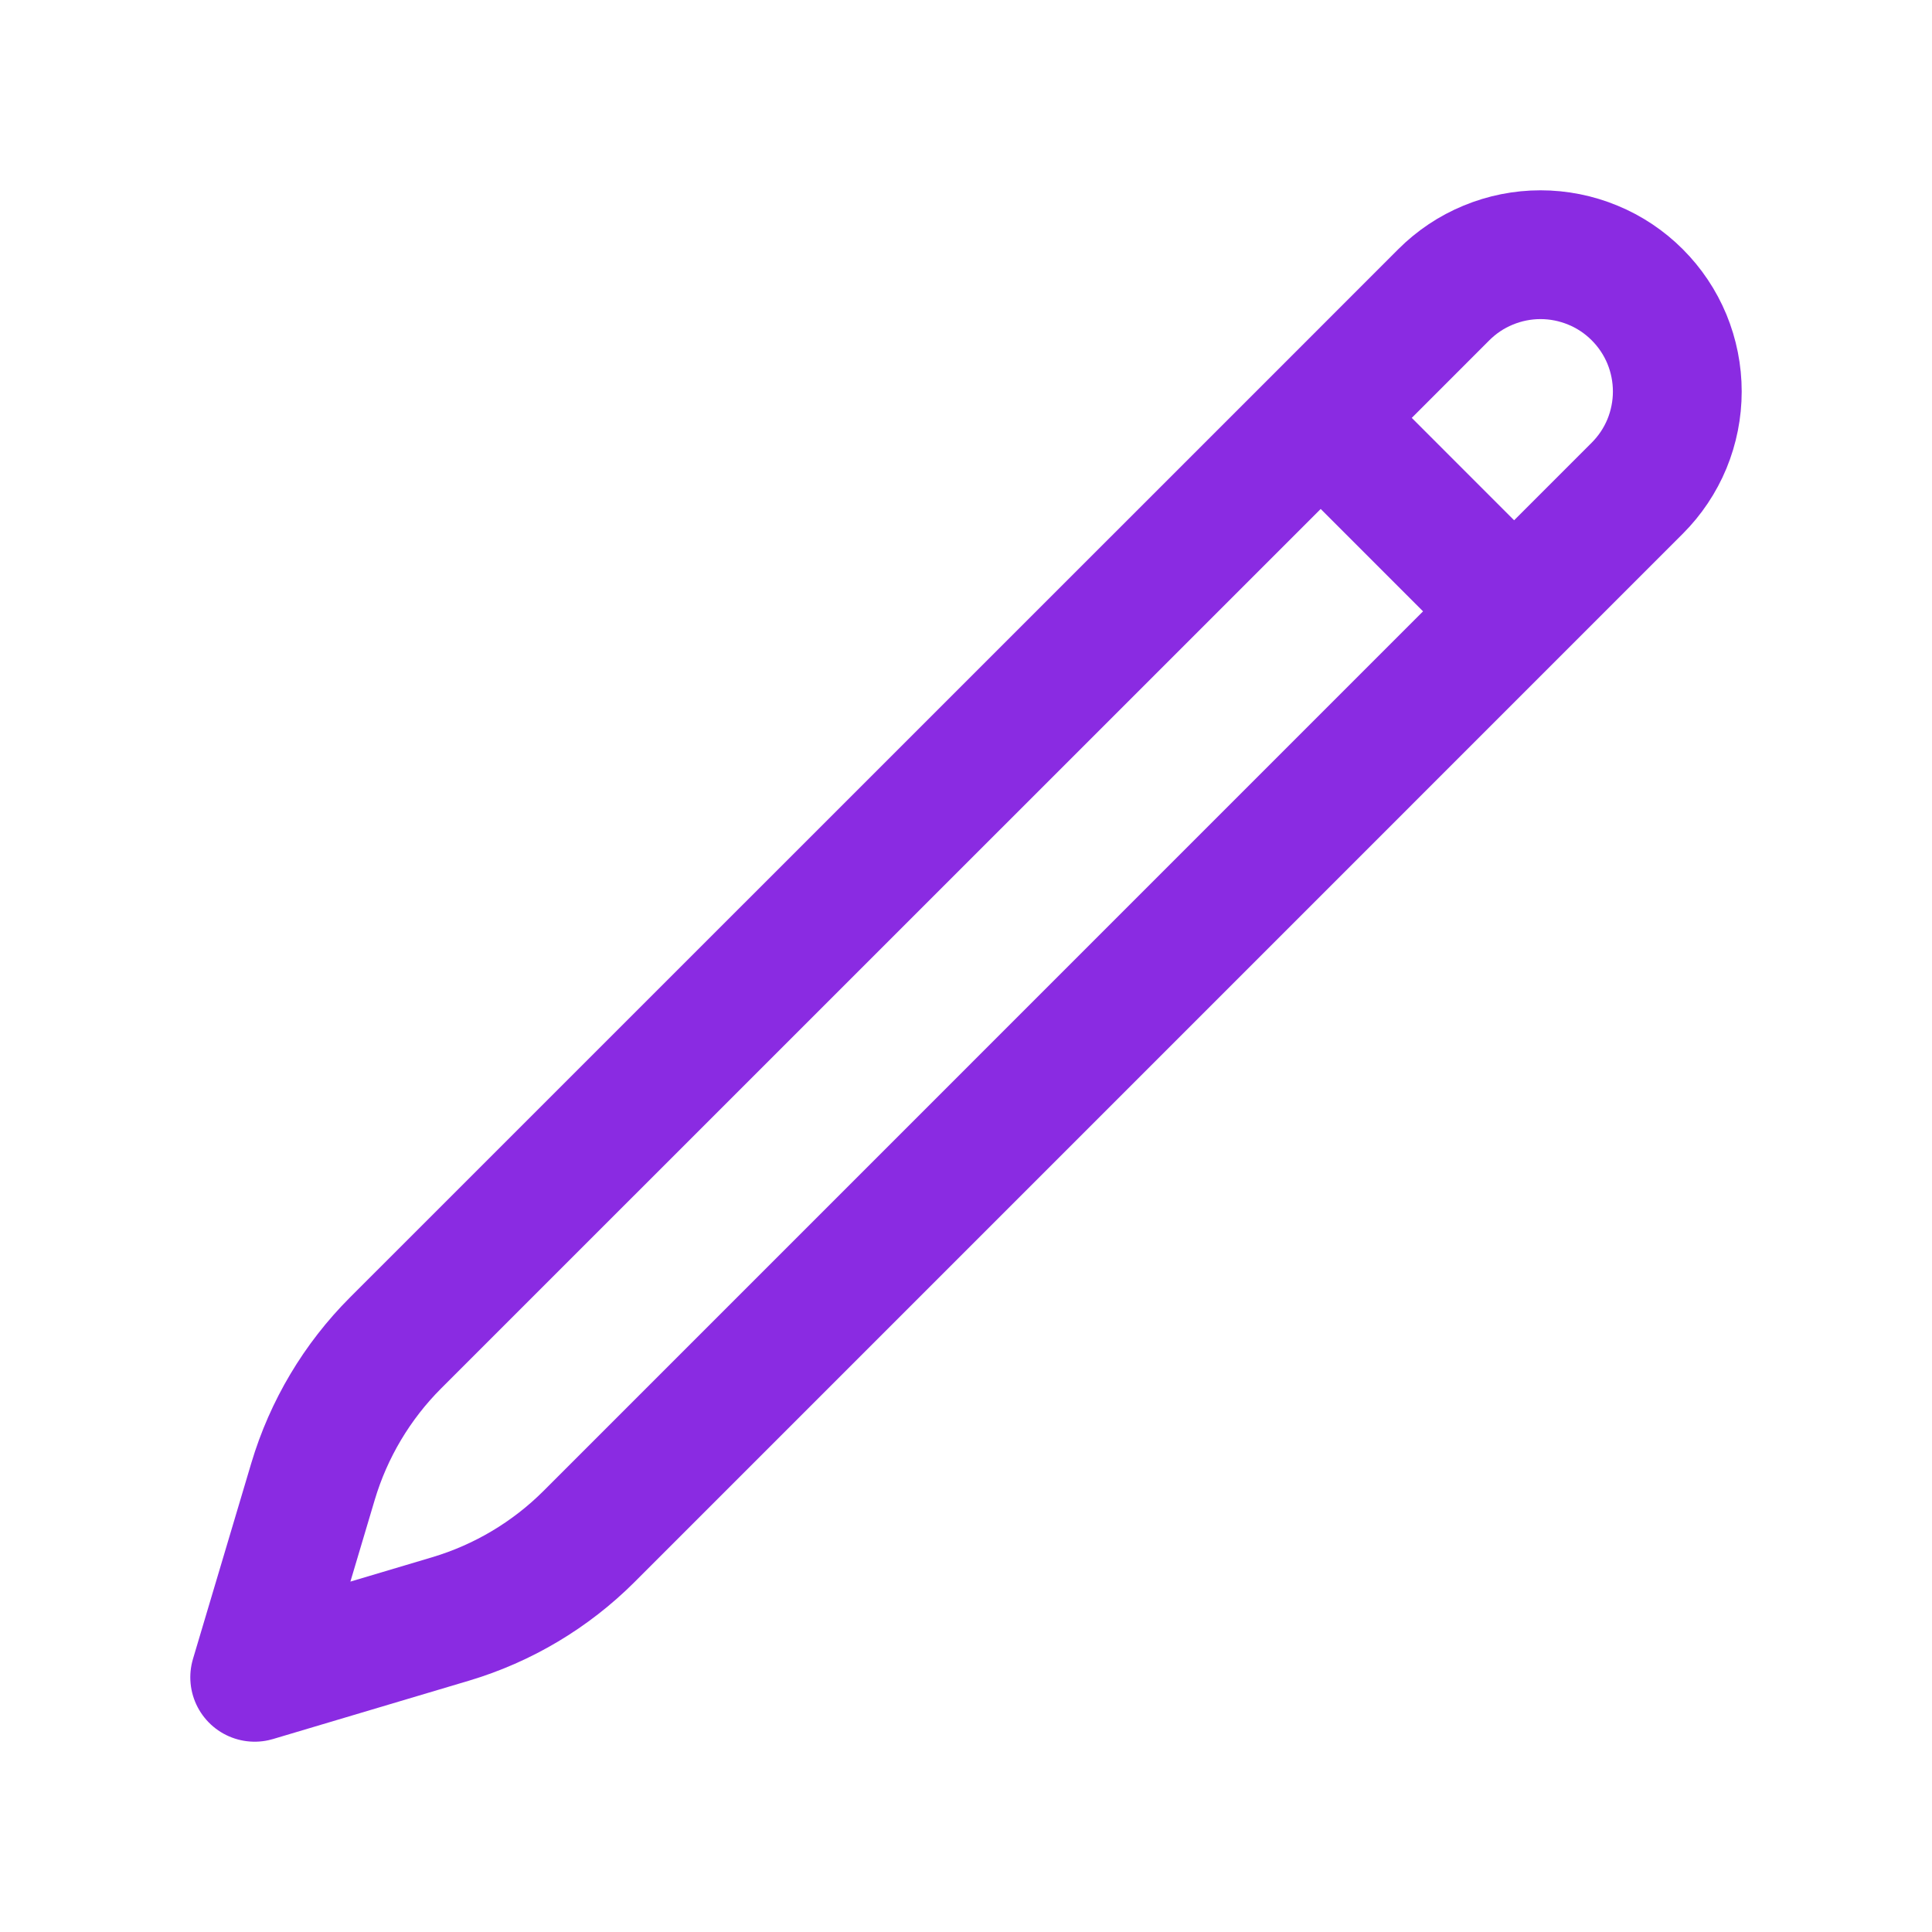
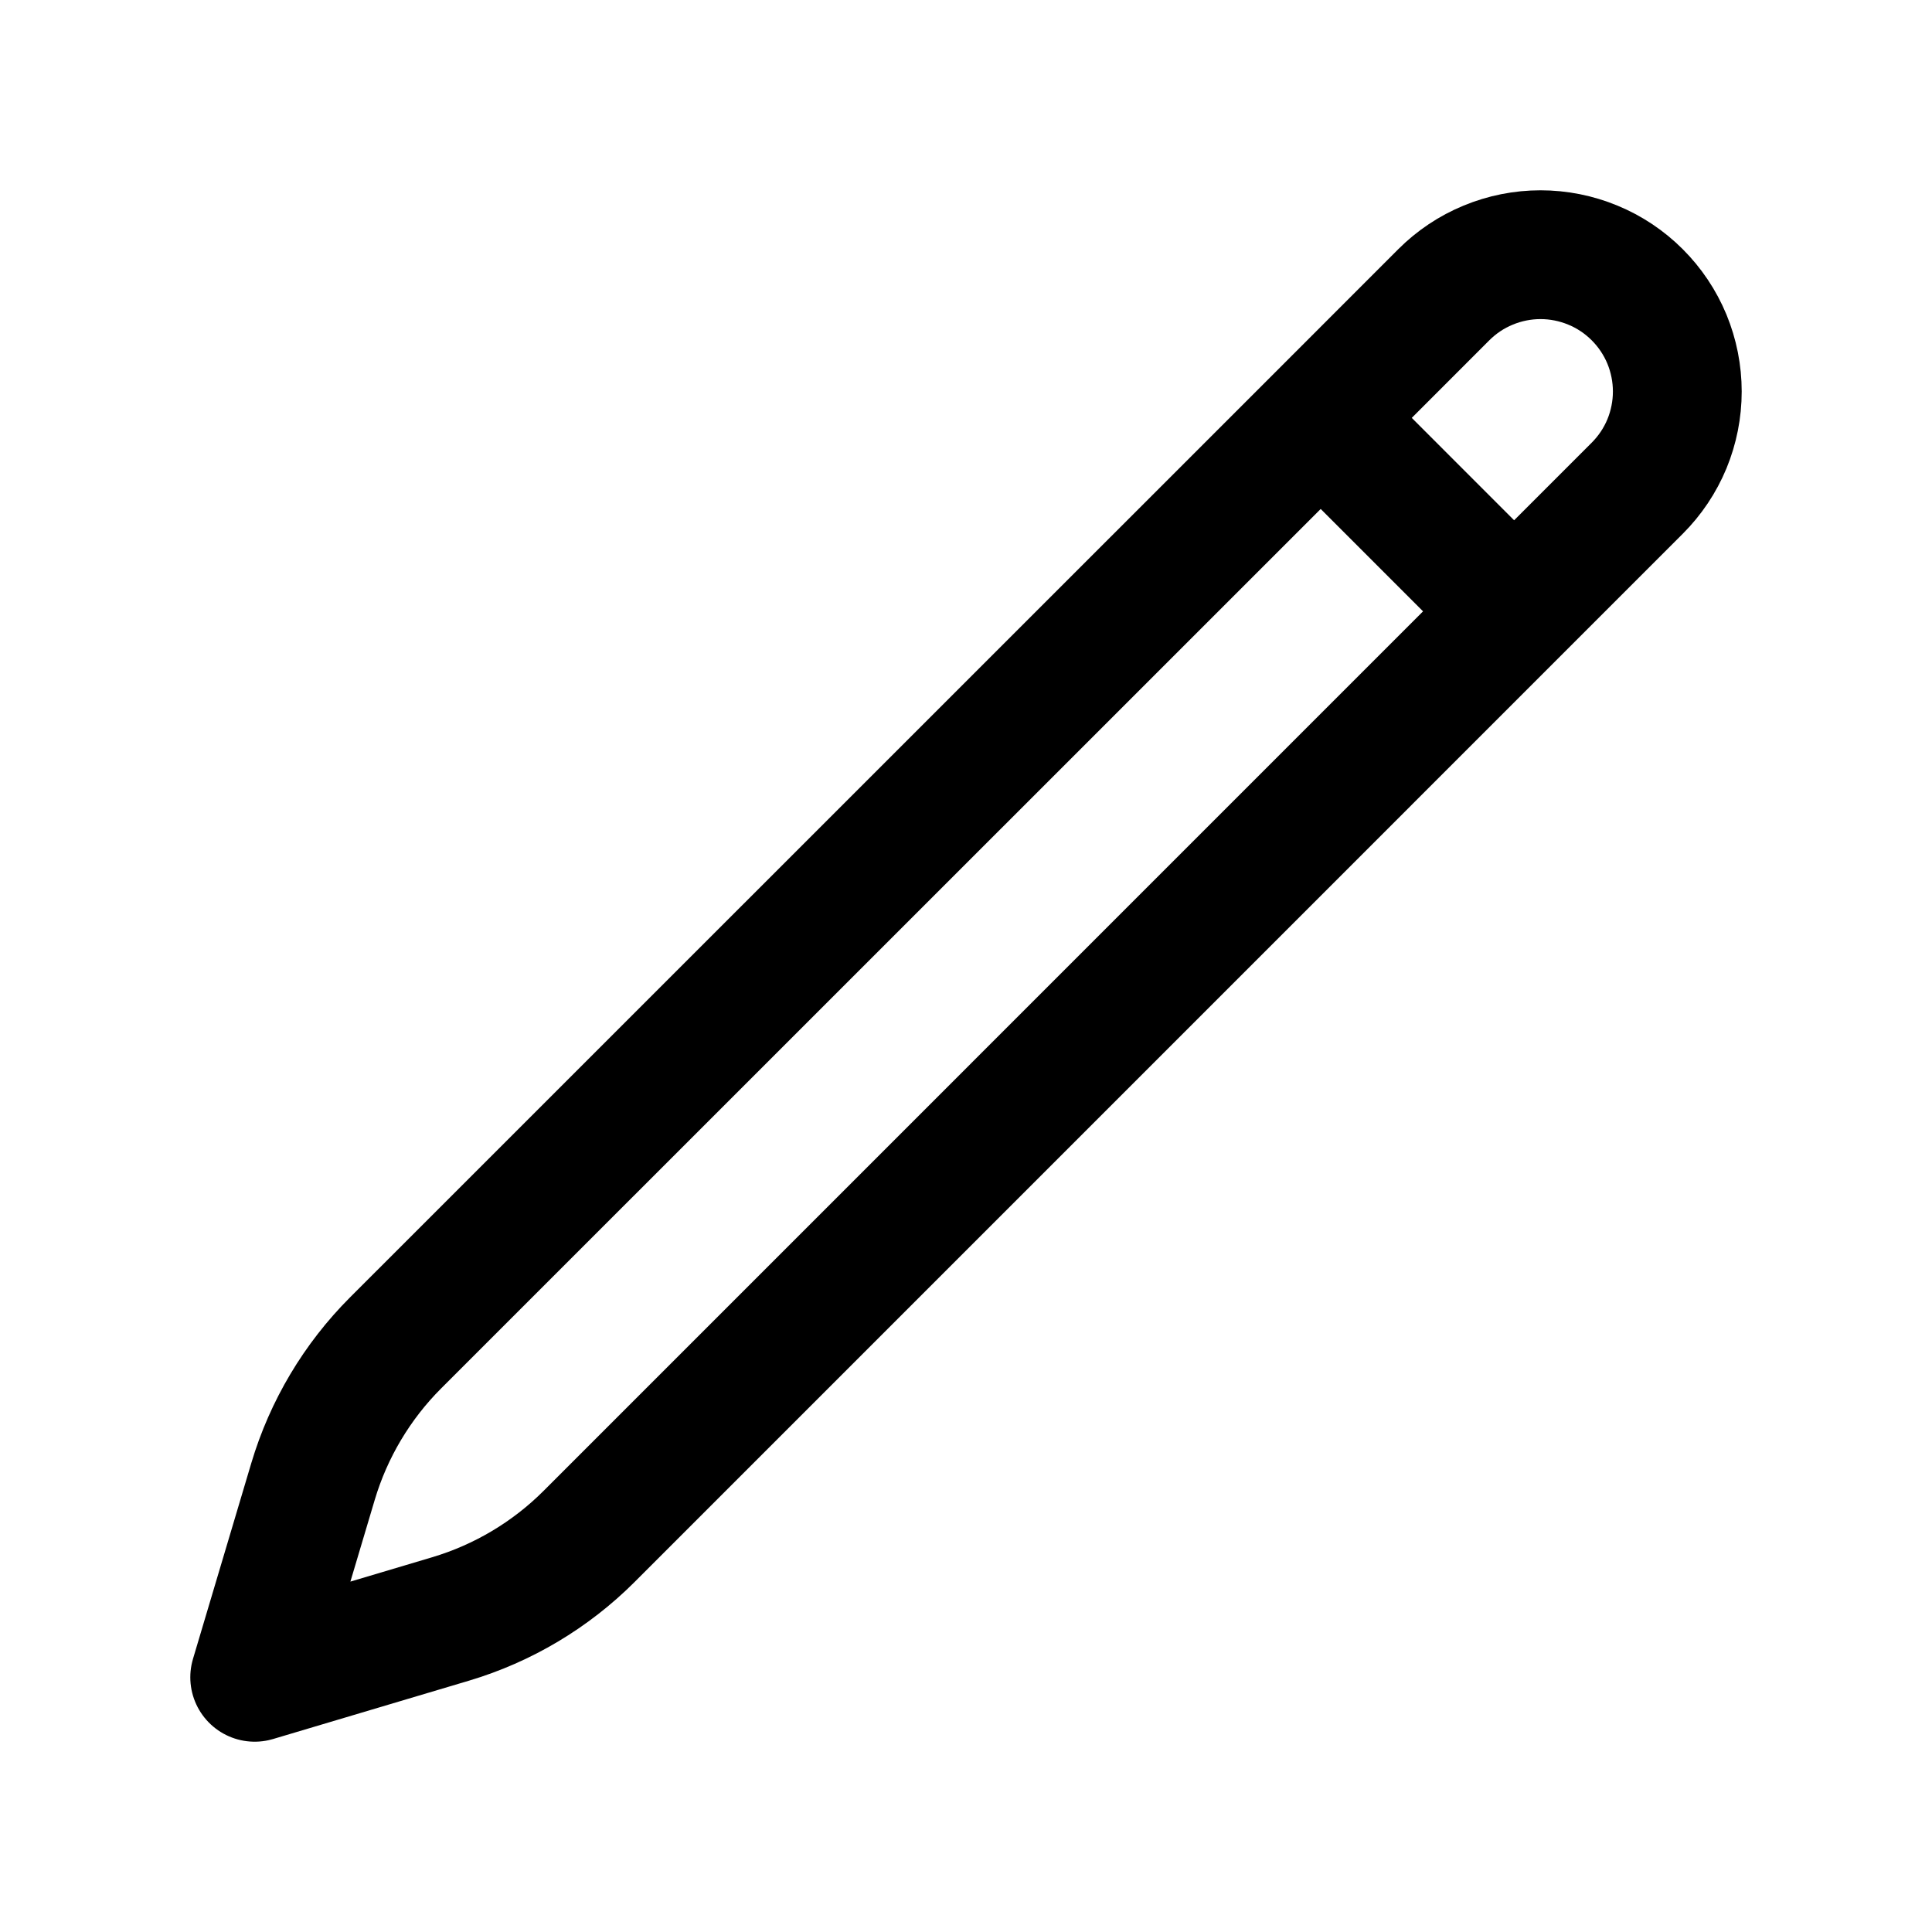
<svg xmlns="http://www.w3.org/2000/svg" width="30" height="30" viewBox="0 0 30 30" fill="none">
-   <path d="M20.508 6.489L22.419 4.577C22.616 4.38 22.85 4.223 23.108 4.117C23.366 4.01 23.642 3.955 23.921 3.955C24.2 3.955 24.476 4.01 24.734 4.117C24.992 4.223 25.226 4.38 25.423 4.577C25.62 4.774 25.777 5.008 25.884 5.266C25.99 5.524 26.045 5.8 26.045 6.079C26.045 6.358 25.99 6.634 25.884 6.892C25.777 7.15 25.62 7.384 25.423 7.581L9.146 23.859C8.547 24.457 7.808 24.897 6.997 25.139L3.955 26.045L4.861 23.003C5.103 22.192 5.543 21.453 6.141 20.854L20.508 6.489ZM20.508 6.489L23.496 9.478" stroke="#8A2BE2" stroke-width="2" stroke-linecap="round" stroke-linejoin="round" />
+   <path d="M20.508 6.489L22.419 4.577C22.616 4.38 22.85 4.223 23.108 4.117C23.366 4.01 23.642 3.955 23.921 3.955C24.2 3.955 24.476 4.01 24.734 4.117C24.992 4.223 25.226 4.38 25.423 4.577C25.62 4.774 25.777 5.008 25.884 5.266C25.99 5.524 26.045 5.8 26.045 6.079C26.045 6.358 25.99 6.634 25.884 6.892C25.777 7.15 25.62 7.384 25.423 7.581L9.146 23.859C8.547 24.457 7.808 24.897 6.997 25.139L3.955 26.045L4.861 23.003C5.103 22.192 5.543 21.453 6.141 20.854L20.508 6.489ZM20.508 6.489L23.496 9.478" stroke="currentColor" stroke-width="2" stroke-linecap="round" stroke-linejoin="round" />
</svg>
